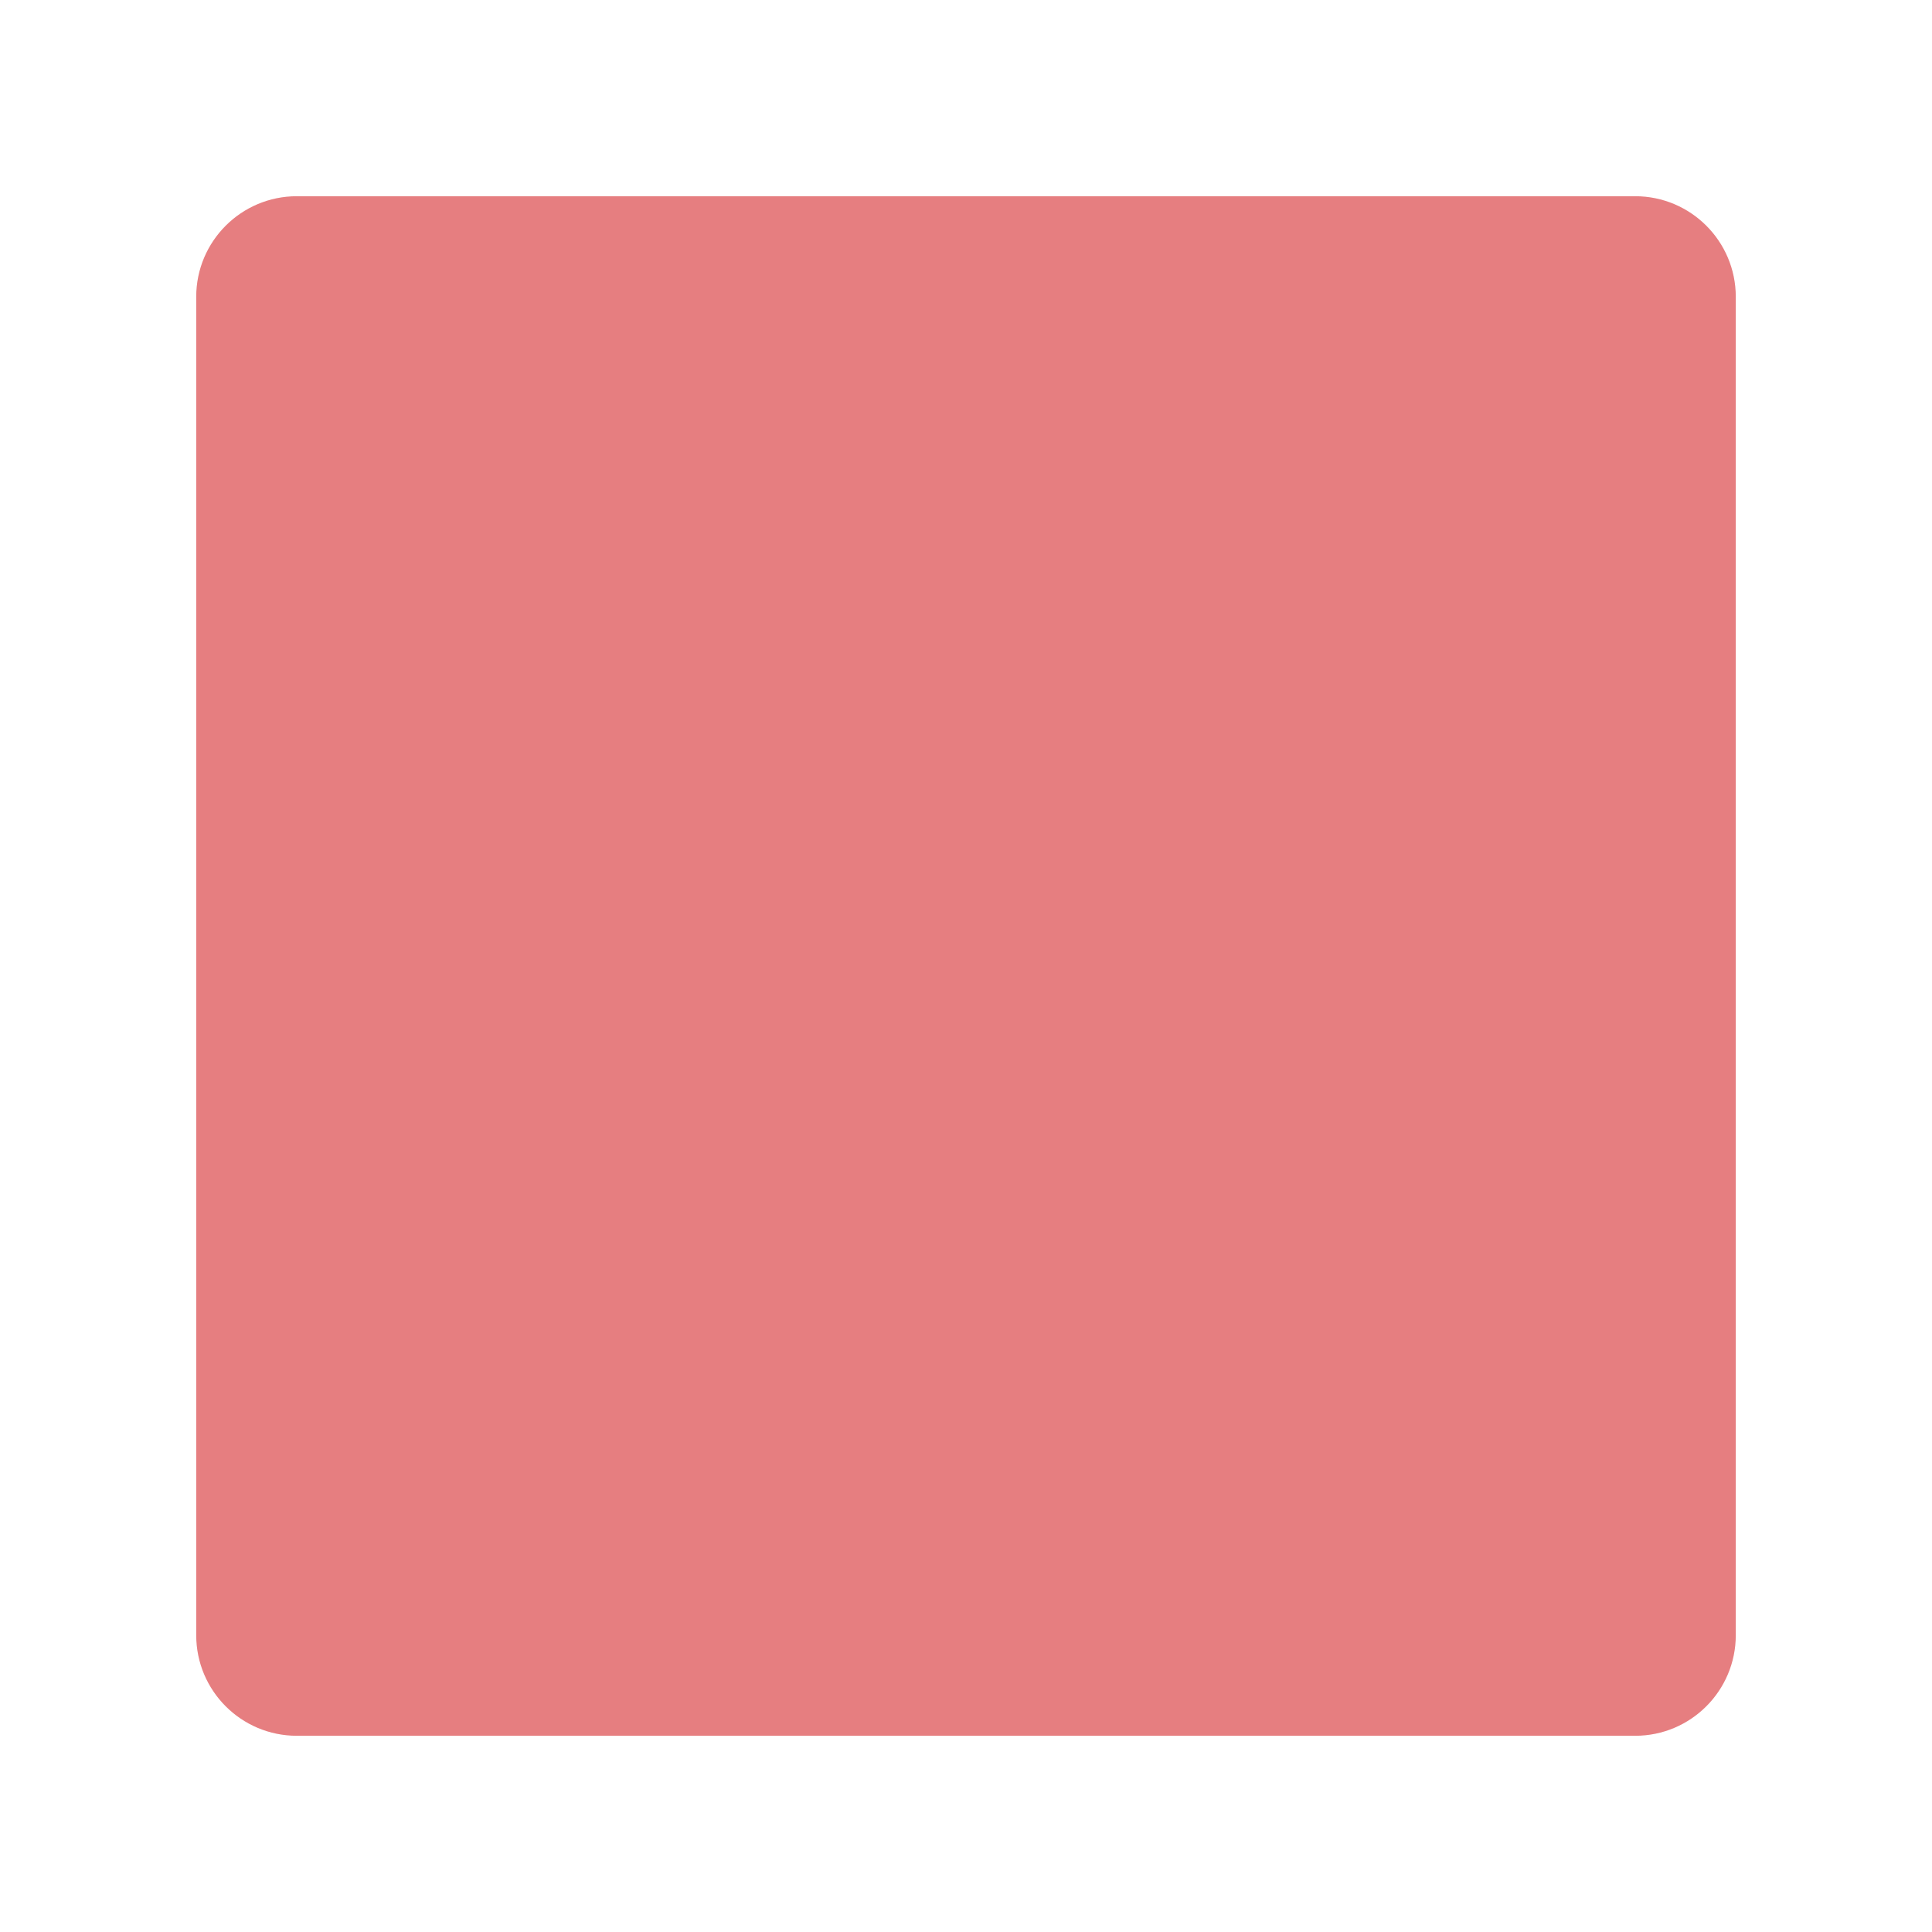
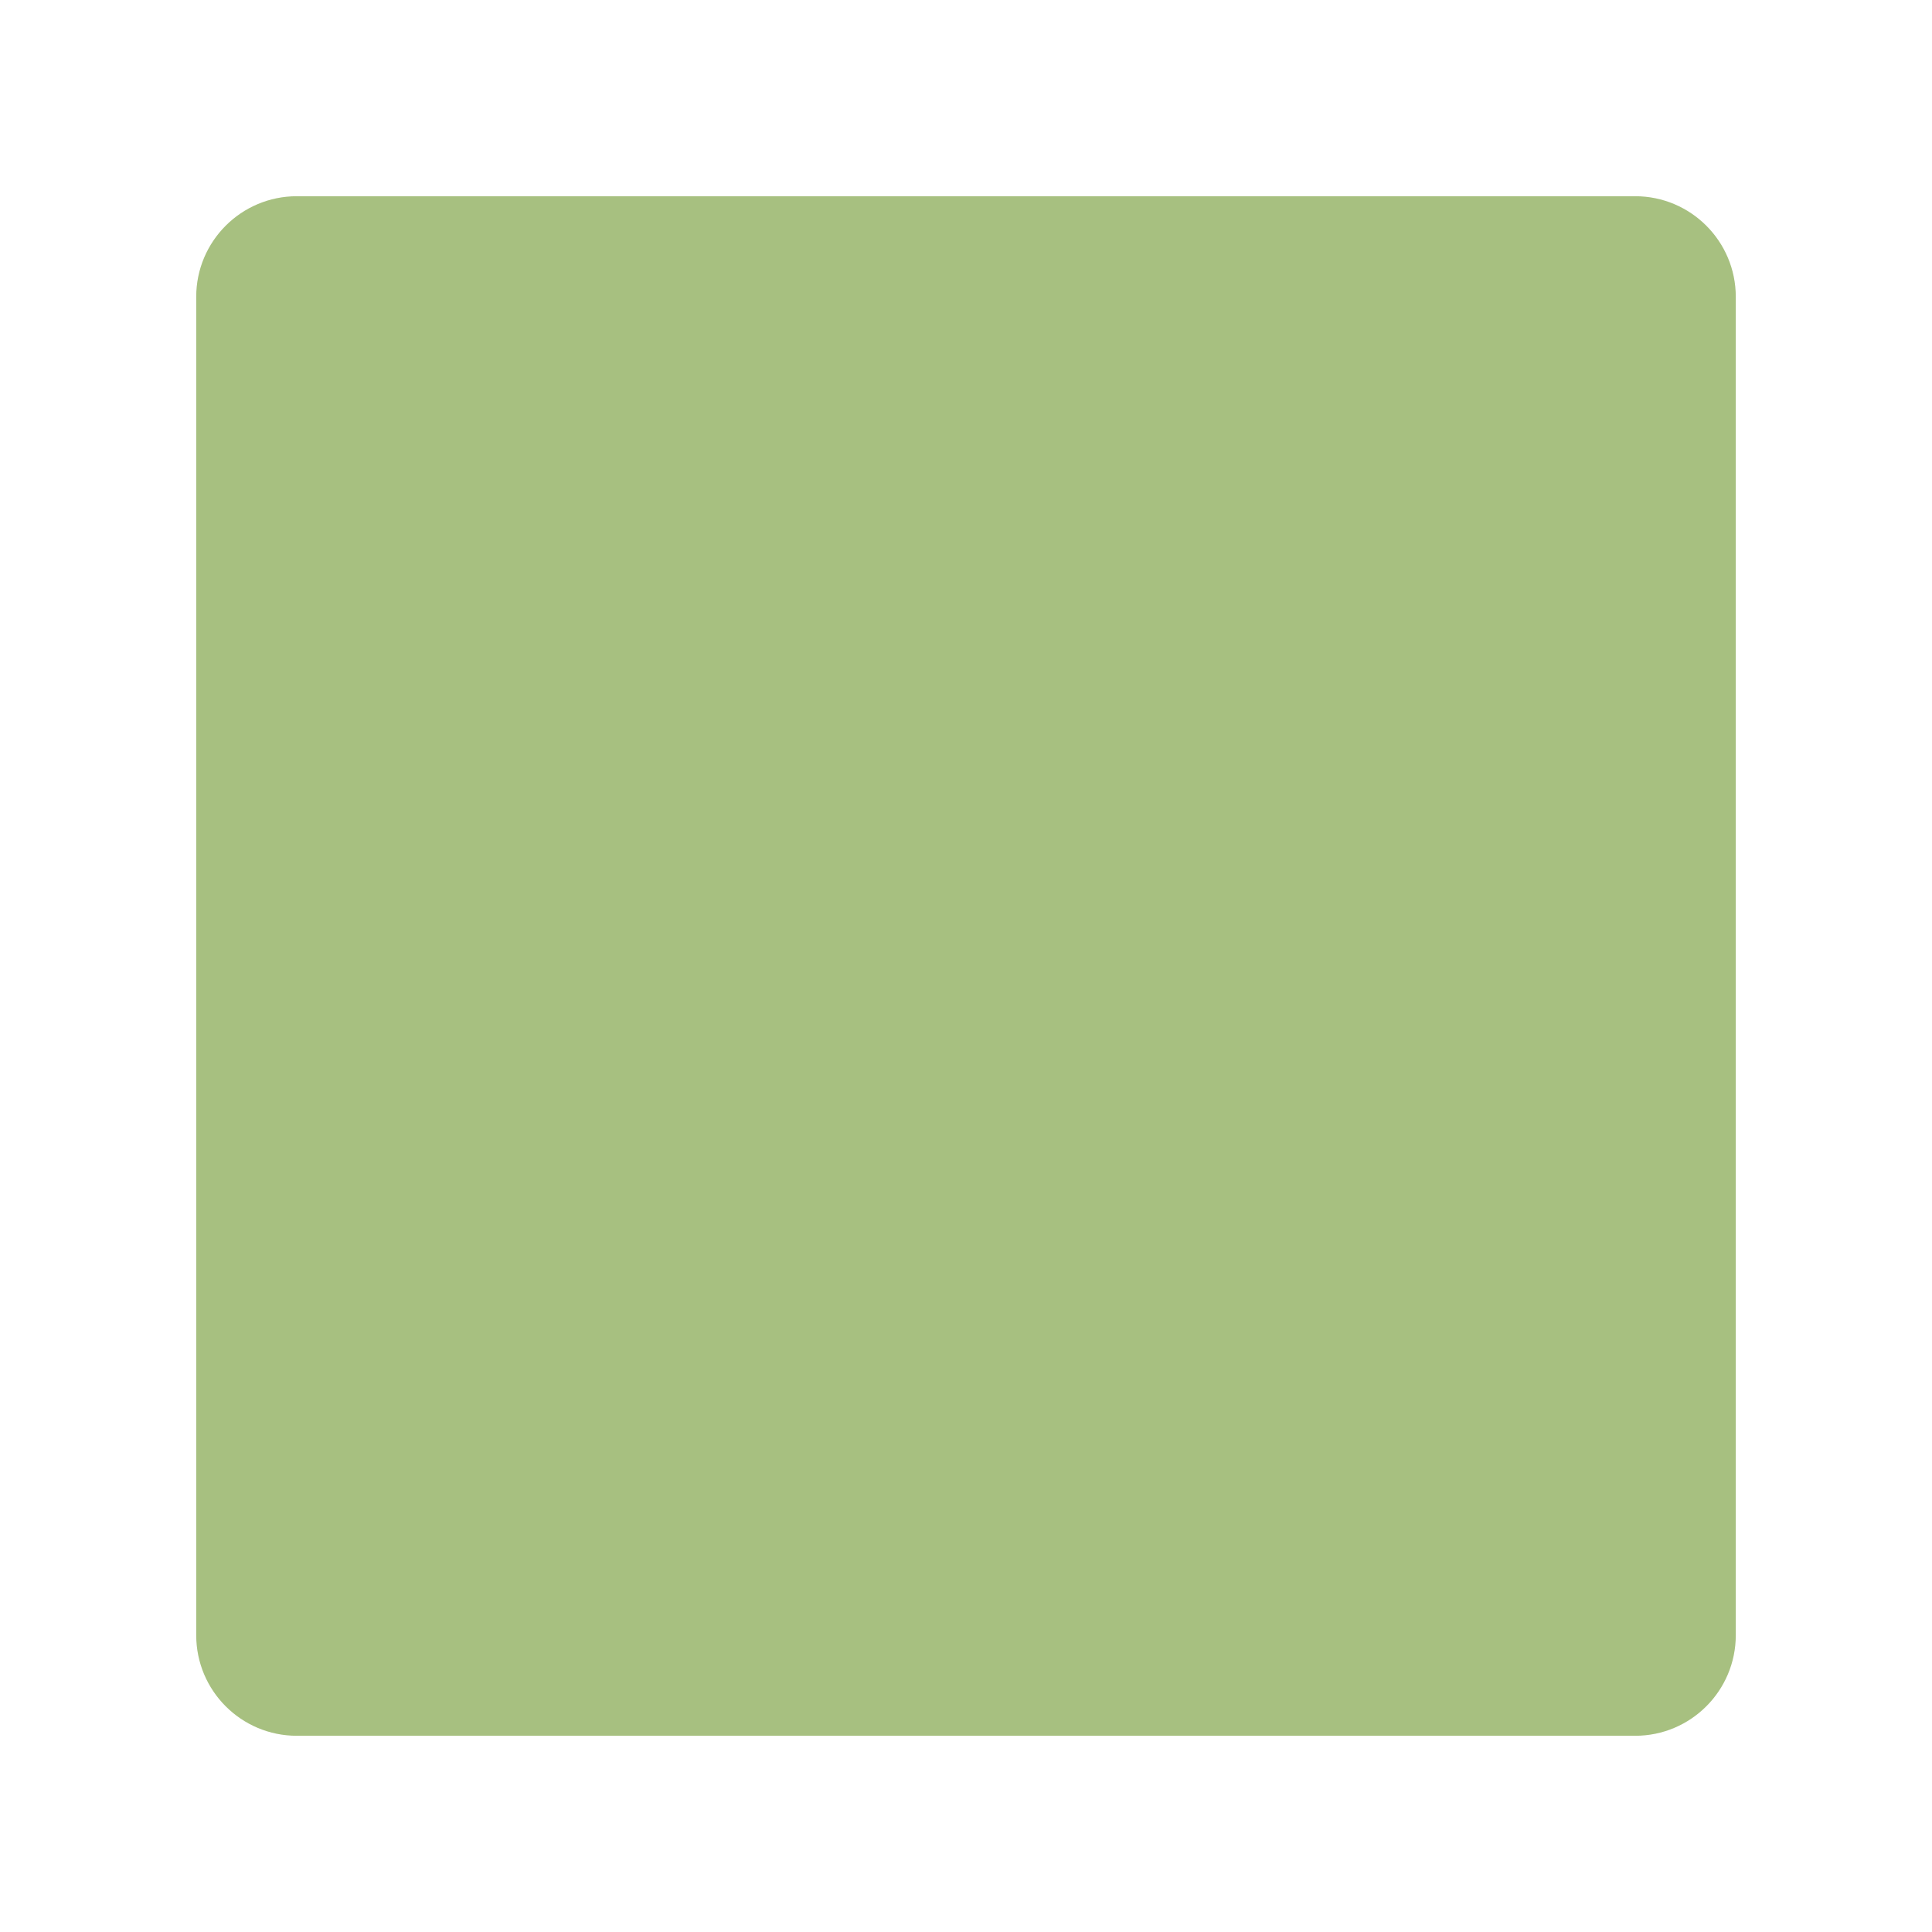
<svg xmlns="http://www.w3.org/2000/svg" width="192" height="192" version="1.1" viewBox="0 0 192 192" id="svg14">
  <defs id="defs18" />
-   <rect style="opacity:1;fill:#e67e80;stroke:none;fill-opacity:1" id="rect2" rx="10" height="153" width="153" y="19.5" x="19.5" />
+   <rect style="opacity:1;fill:#a7c080;stroke:none;fill-opacity:1" id="rect2" rx="10" height="153" width="153" y="19.5" x="19.5" />
</svg>
